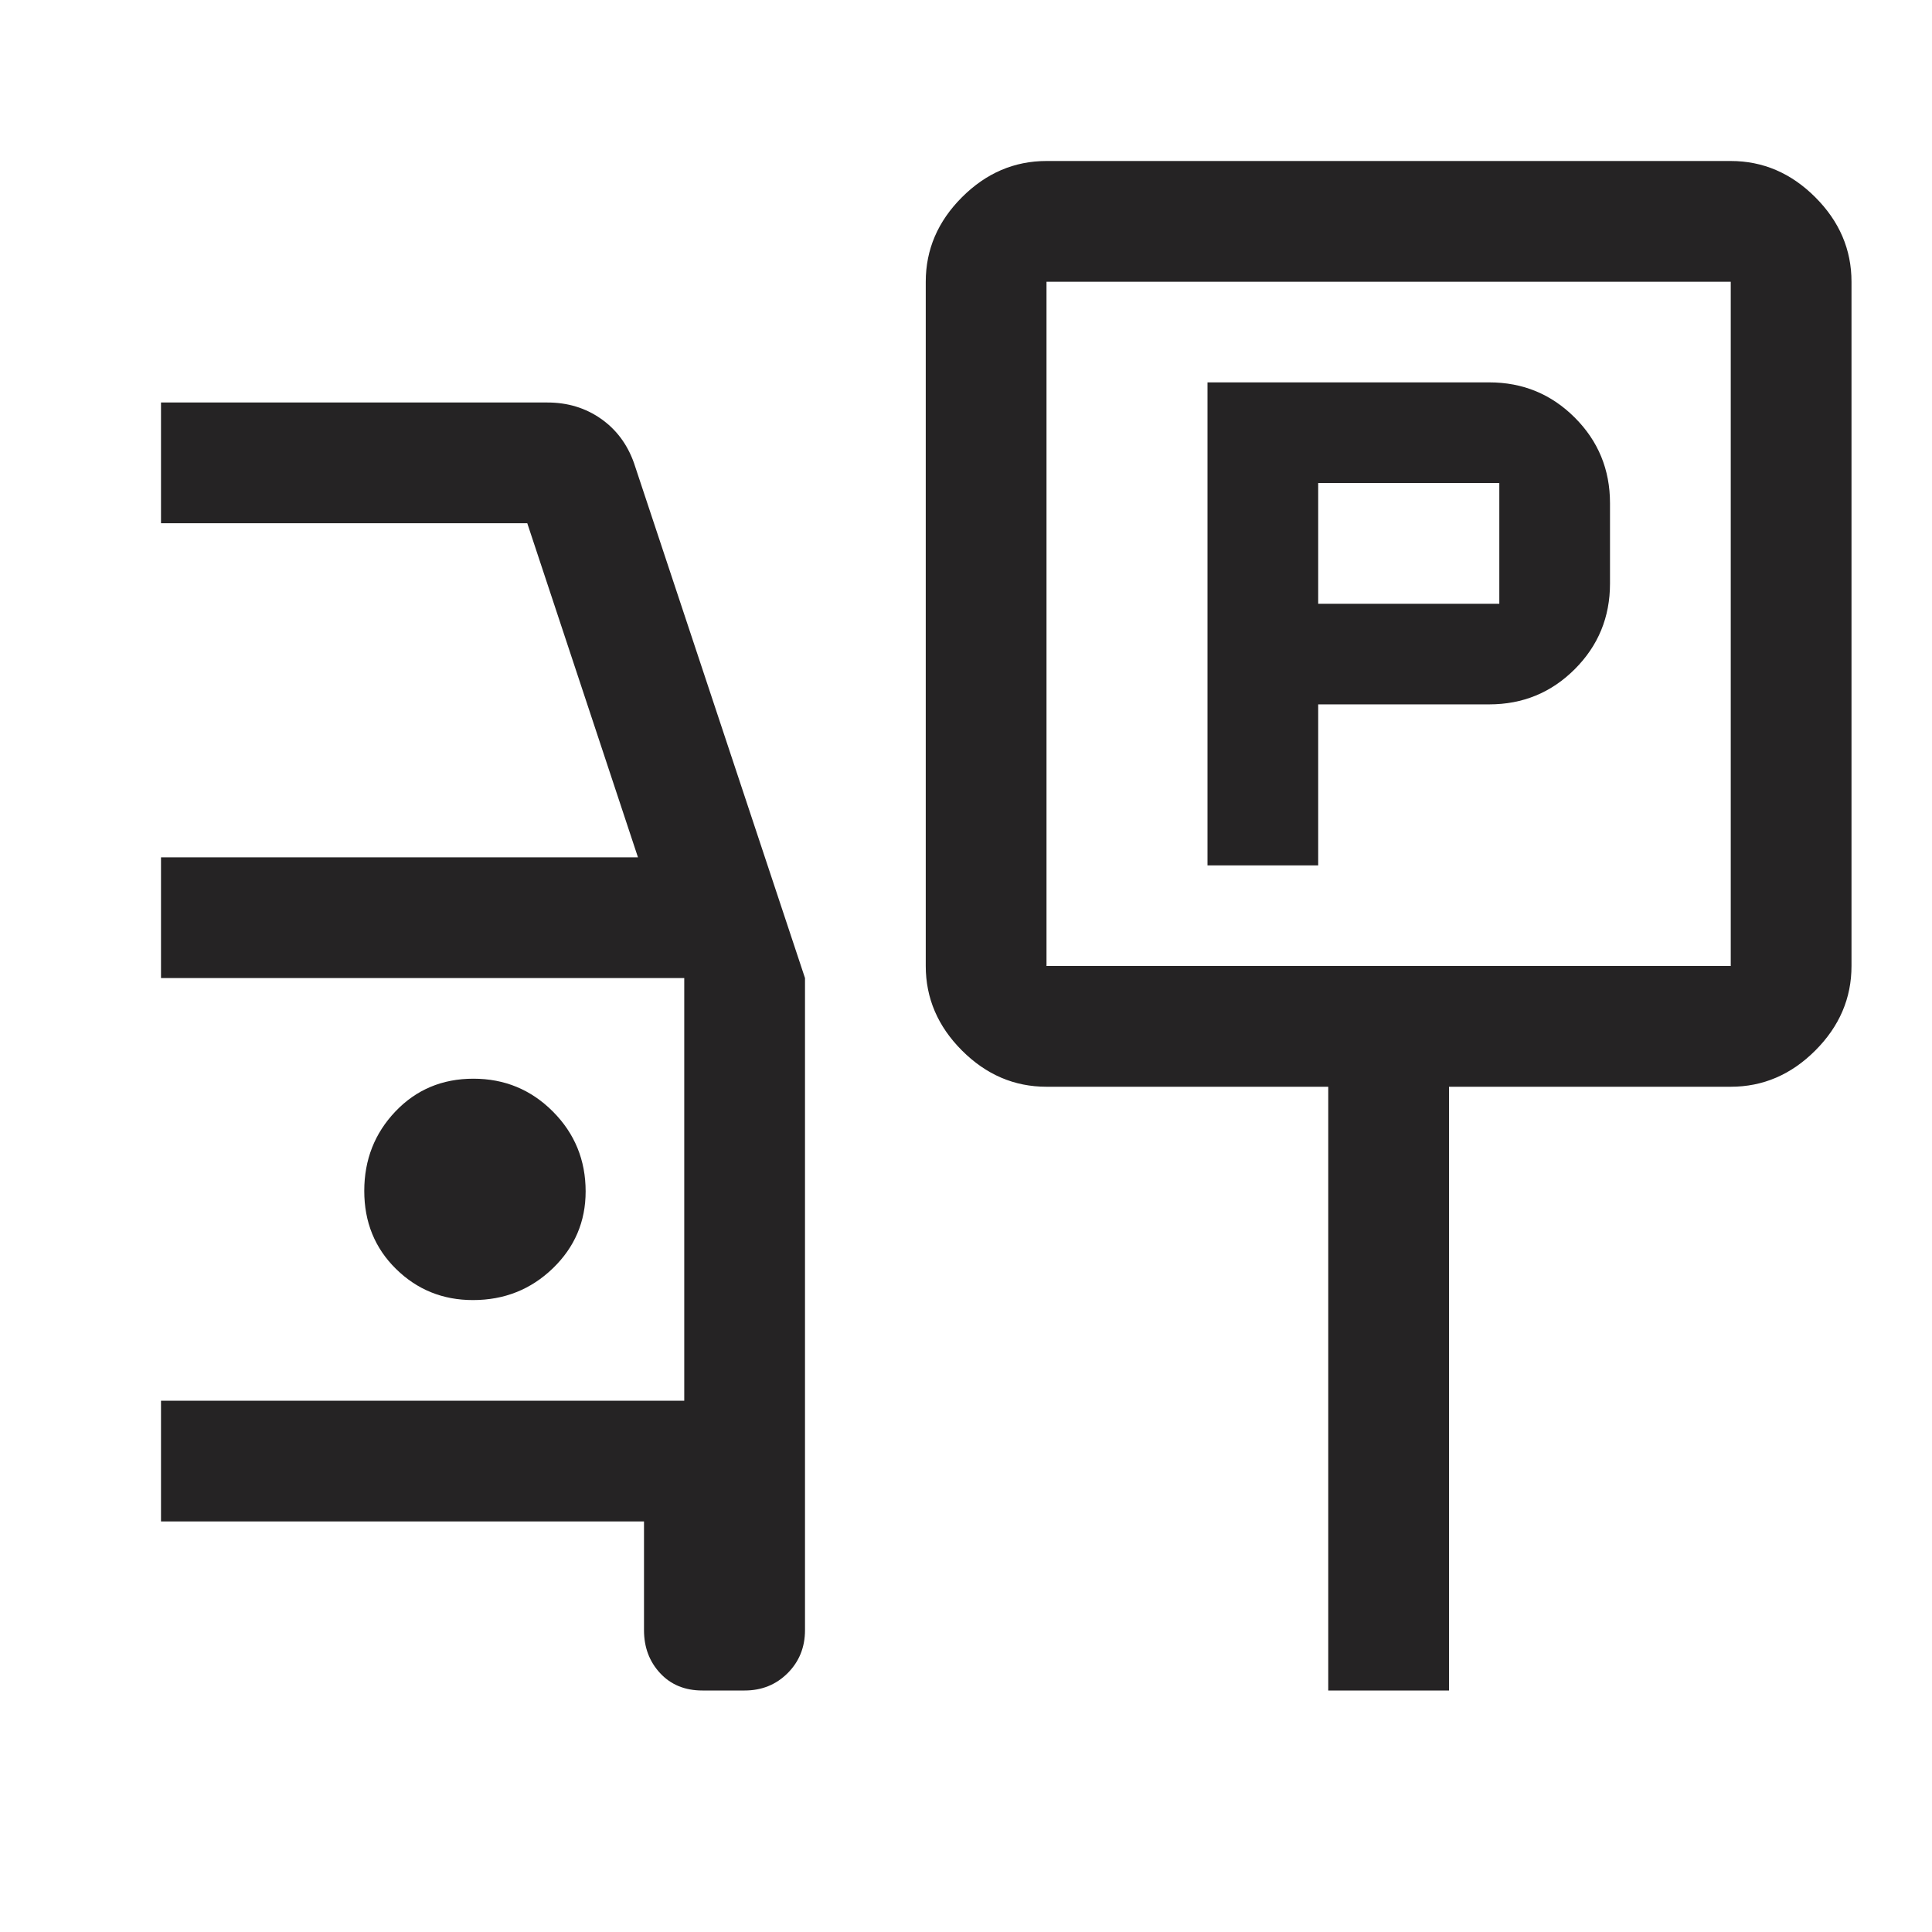
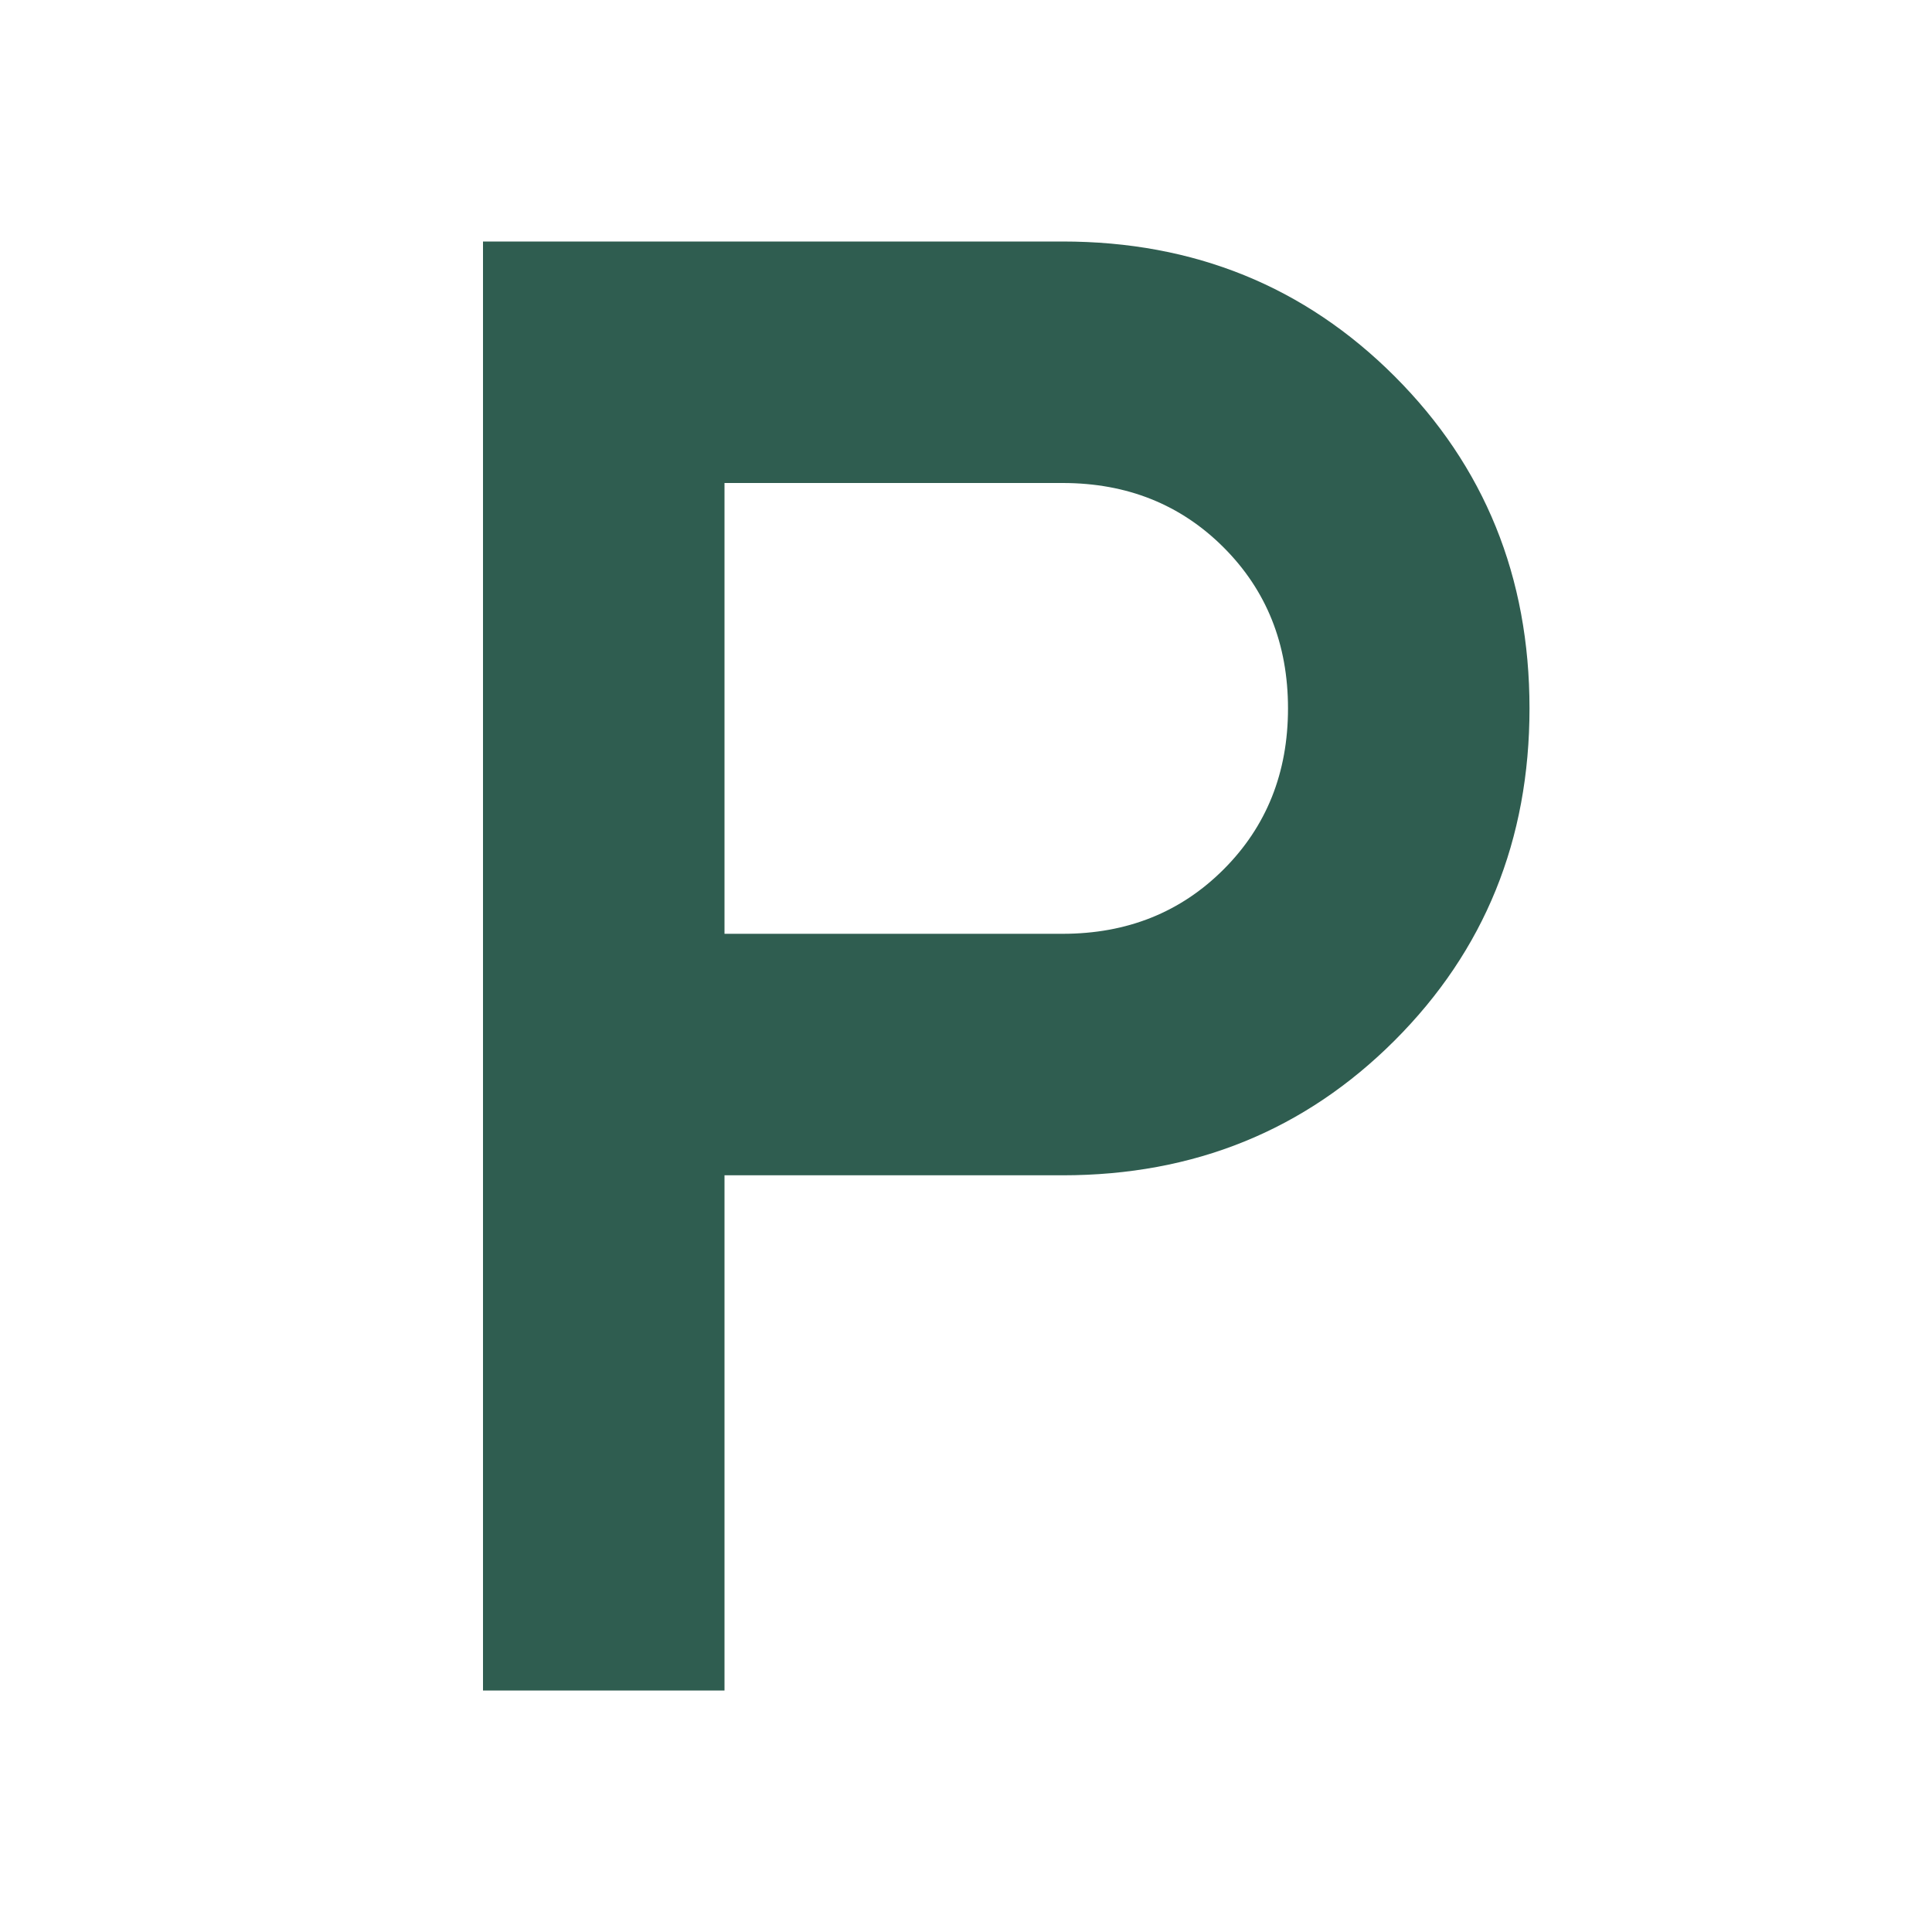
- <svg xmlns="http://www.w3.org/2000/svg" height="48px" viewBox="0 -960 960 960" width="48px" fill="#252324">
-   <path d="M600-530h55v-80h85q25 0 42.5-17.5T800-670v-40q0-25-17.5-42.5T740-770H600v240Zm55-130v-60h90v60h-90ZM520-420q-24 0-42-18t-18-42v-340q0-24 18-42t42-18h340q24 0 42 18t18 42v340q0 24-18 42t-42 18H720v300h-60v-300H520Zm0-60h340v-340H520v340Zm170-170ZM349-120q-13 0-21-8.63-8-8.62-8-21.37v-54H80v-60h260v-210H80v-60h237l-55-166H80v-60h192q15 0 26.5 8t16.5 22l85 256v324q0 12.75-8.62 21.37Q382.75-120 370-120h-21ZM235-314q23.33 0 39.67-15.75Q291-345.5 291-368q0-23.33-16.26-39.67Q258.47-424 235.24-424q-23.24 0-38.74 16.26-15.5 16.27-15.5 39.5 0 23.24 15.75 38.74Q212.5-314 235-314Z" />
+ <svg xmlns="http://www.w3.org/2000/svg" height="48px" viewBox="0 -960 960 960" width="48px" fill="#2f5d50">
+   <path d="M240-120v-720h288q98 0 165 67t67 165q0 98-67 165t-165 67H360v256H240Zm120-376h168q48 0 80-32t32-80q0-48-32-80t-80-32H360v224Z" />
</svg>
